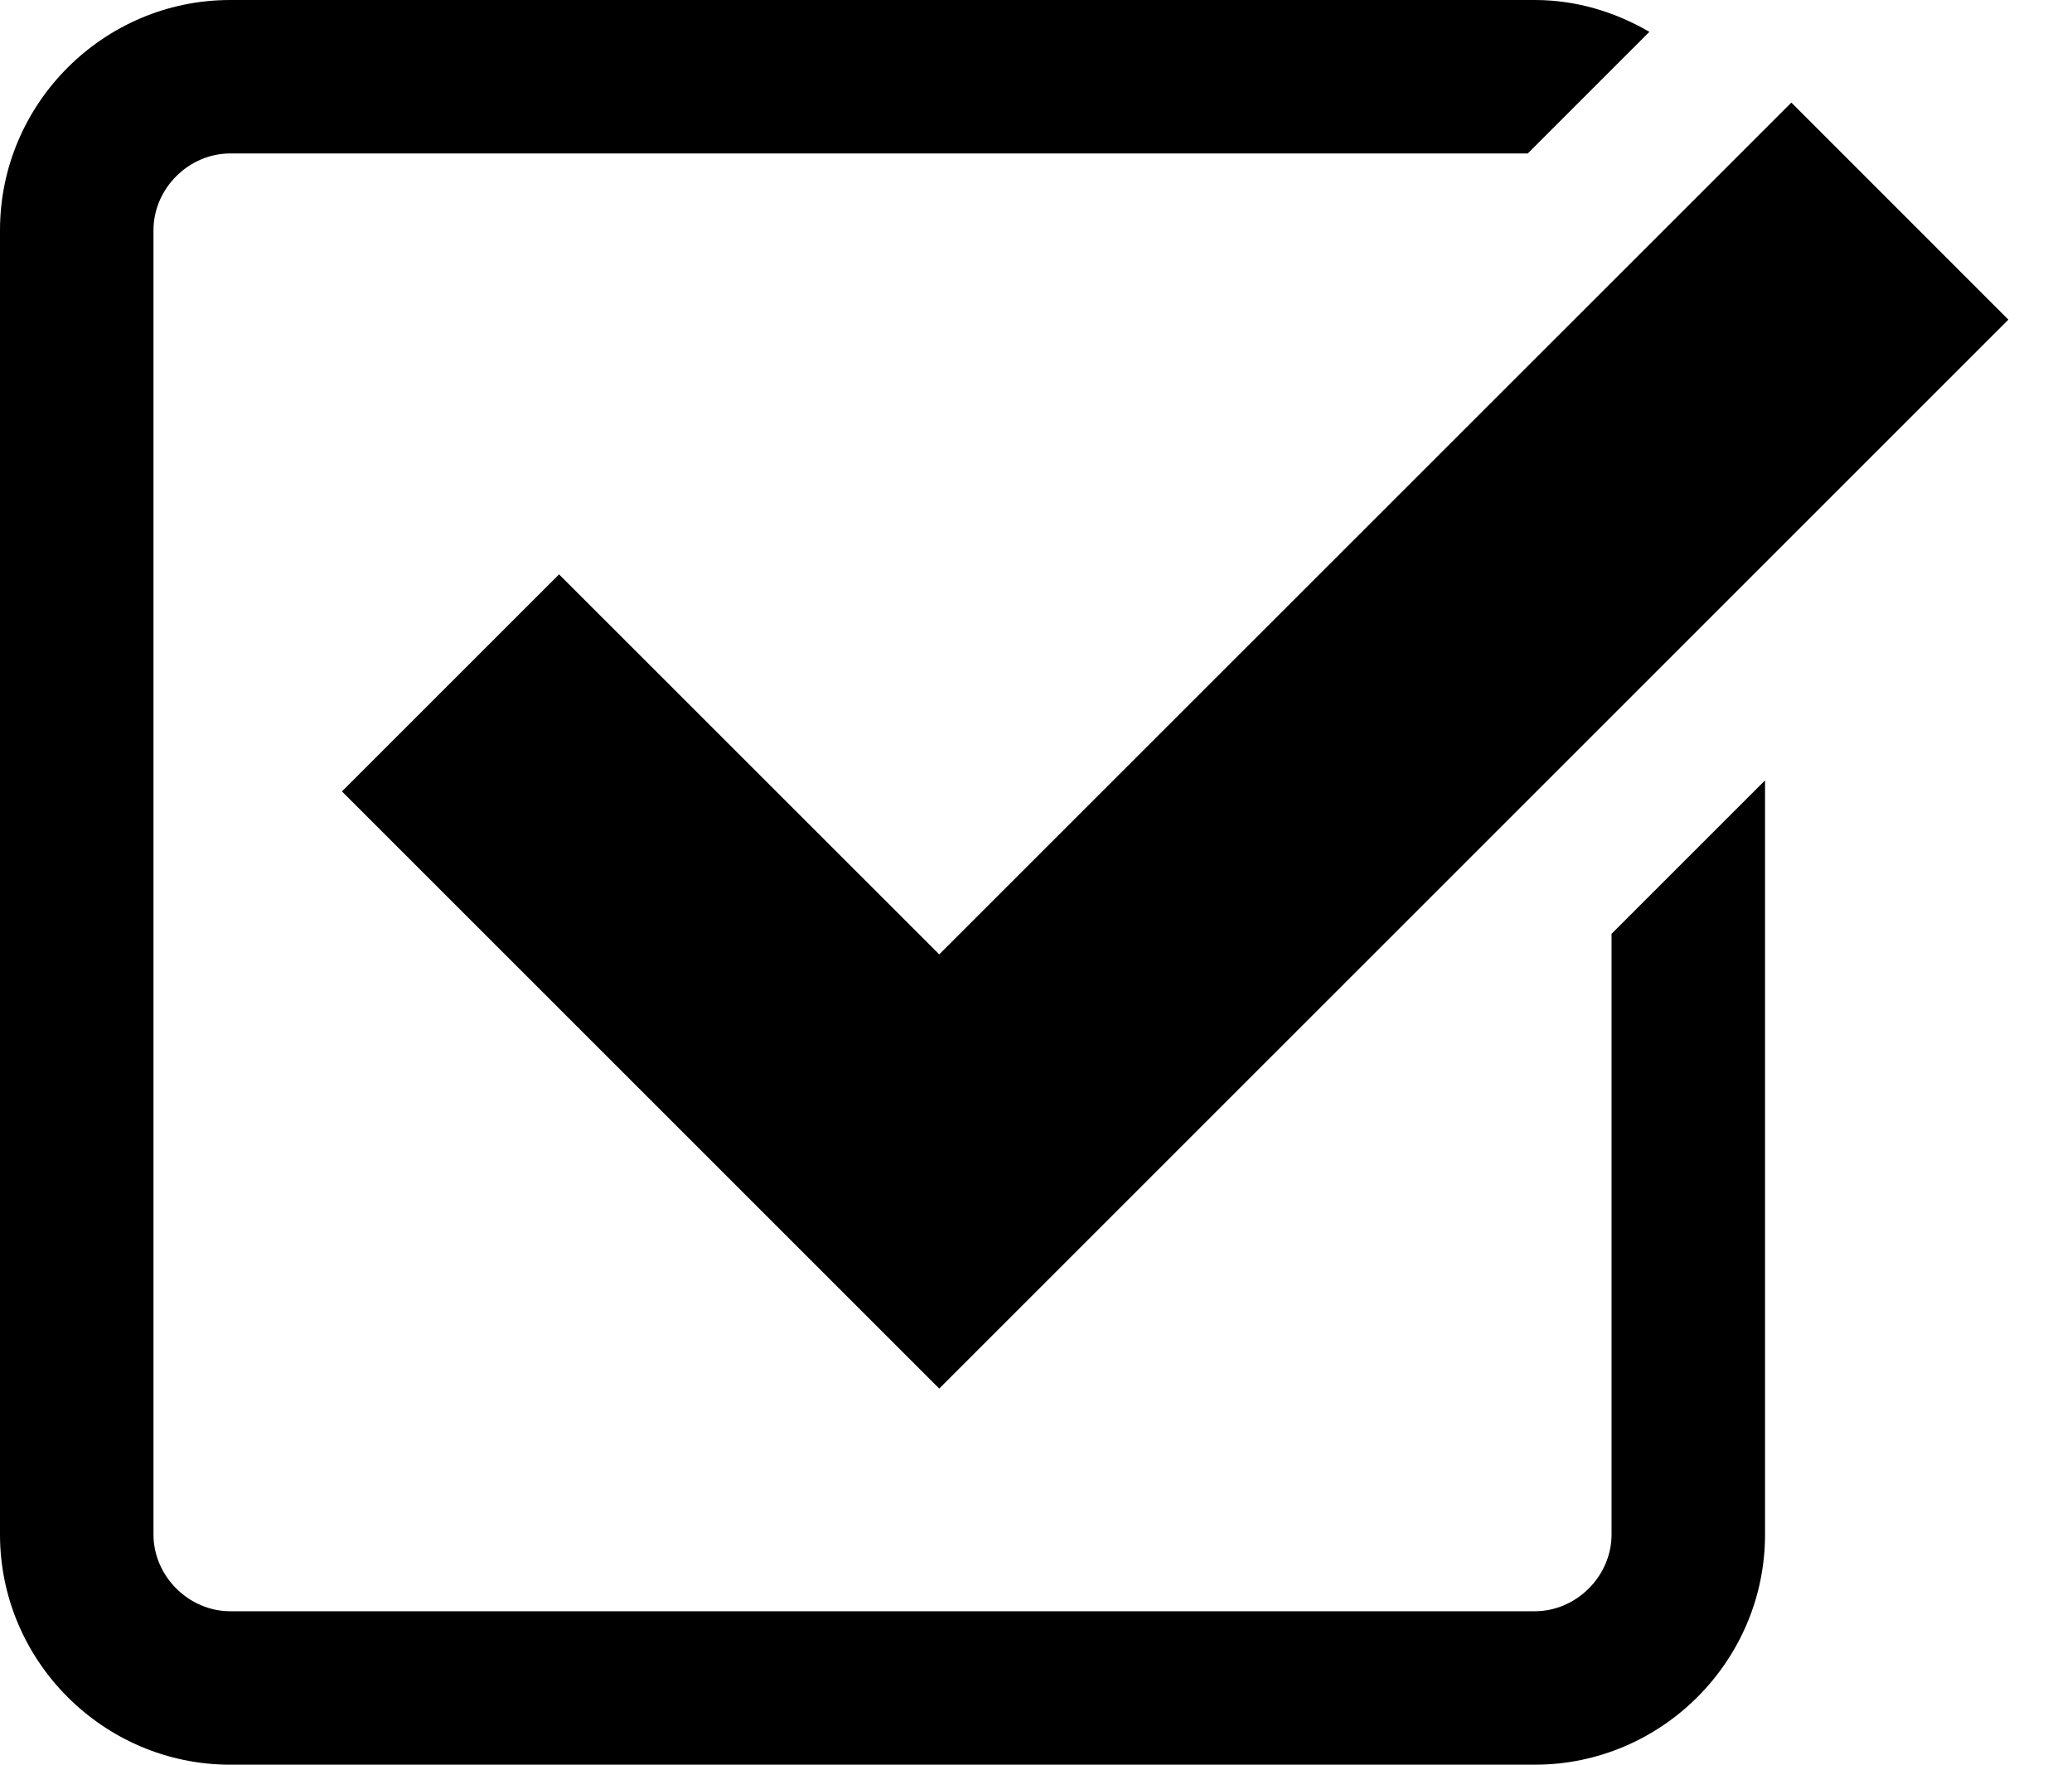
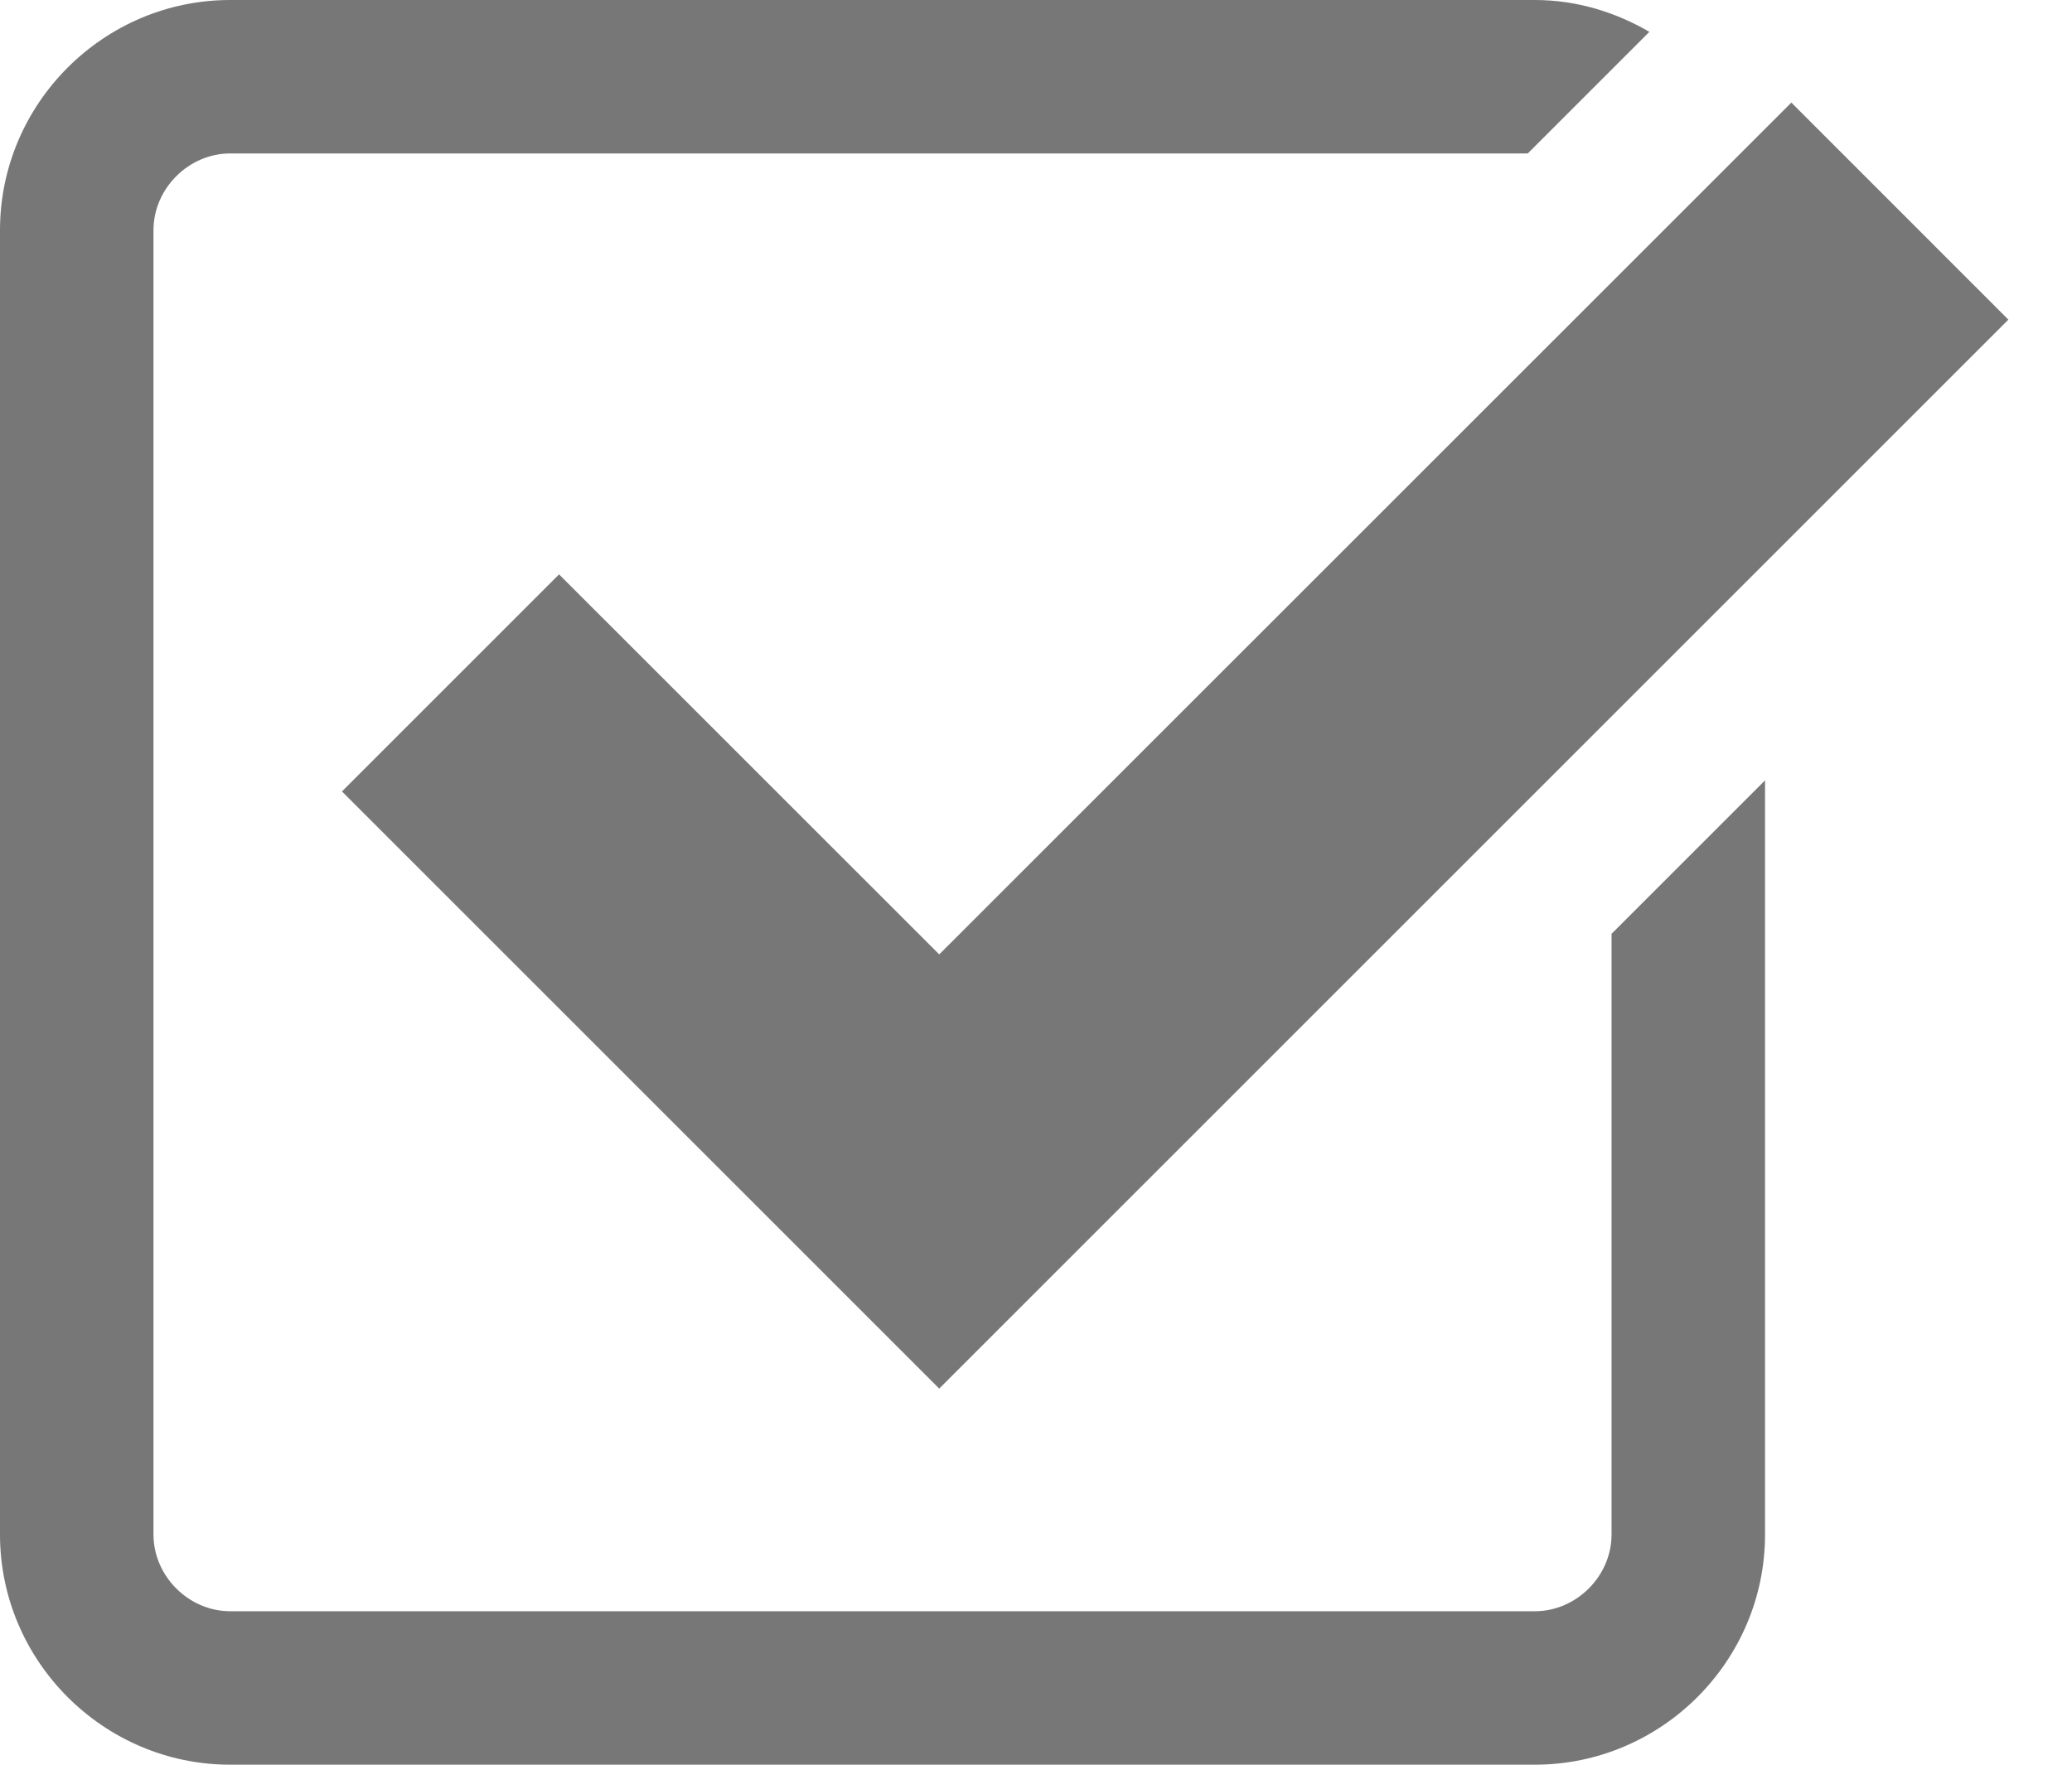
<svg xmlns="http://www.w3.org/2000/svg" version="1.1" x="0px" y="0px" width="27px" height="23px" viewBox="0 0 27 23" enable-background="new 0 0 27 23" xml:space="preserve">
  <g id="Layer_2">
    <g>
-       <polygon points="7.285,7.486 4.456,10.315 12.239,18.098 26.171,4.166 23.343,1.337 12.239,12.439   " />
-       <path d="M21,20c0,0.542-0.458,1-1,1H3c-0.542,0-1-0.458-1-1V3c0-0.542,0.458-1,1-1h16.908l1.585-1.585C21.051,0.158,20.545,0,20,0    H3C1.35,0,0,1.35,0,3v17c0,1.65,1.35,3,3,3h17c1.65,0,3-1.35,3-3v-9.829l-2,2V20z" />
+       <polygon points="7.285,7.486 4.456,10.315 12.239,18.098 26.171,4.166 23.343,1.337 12.239,12.439   " fill="#777777" />
+       <path d="M21,20c0,0.542-0.458,1-1,1H3c-0.542,0-1-0.458-1-1V3c0-0.542,0.458-1,1-1h16.908l1.585-1.585C21.051,0.158,20.545,0,20,0    H3C1.35,0,0,1.35,0,3v17c0,1.65,1.35,3,3,3h17c1.65,0,3-1.35,3-3v-9.829l-2,2V20z" fill="#777777" />
    </g>
  </g>
</svg>
